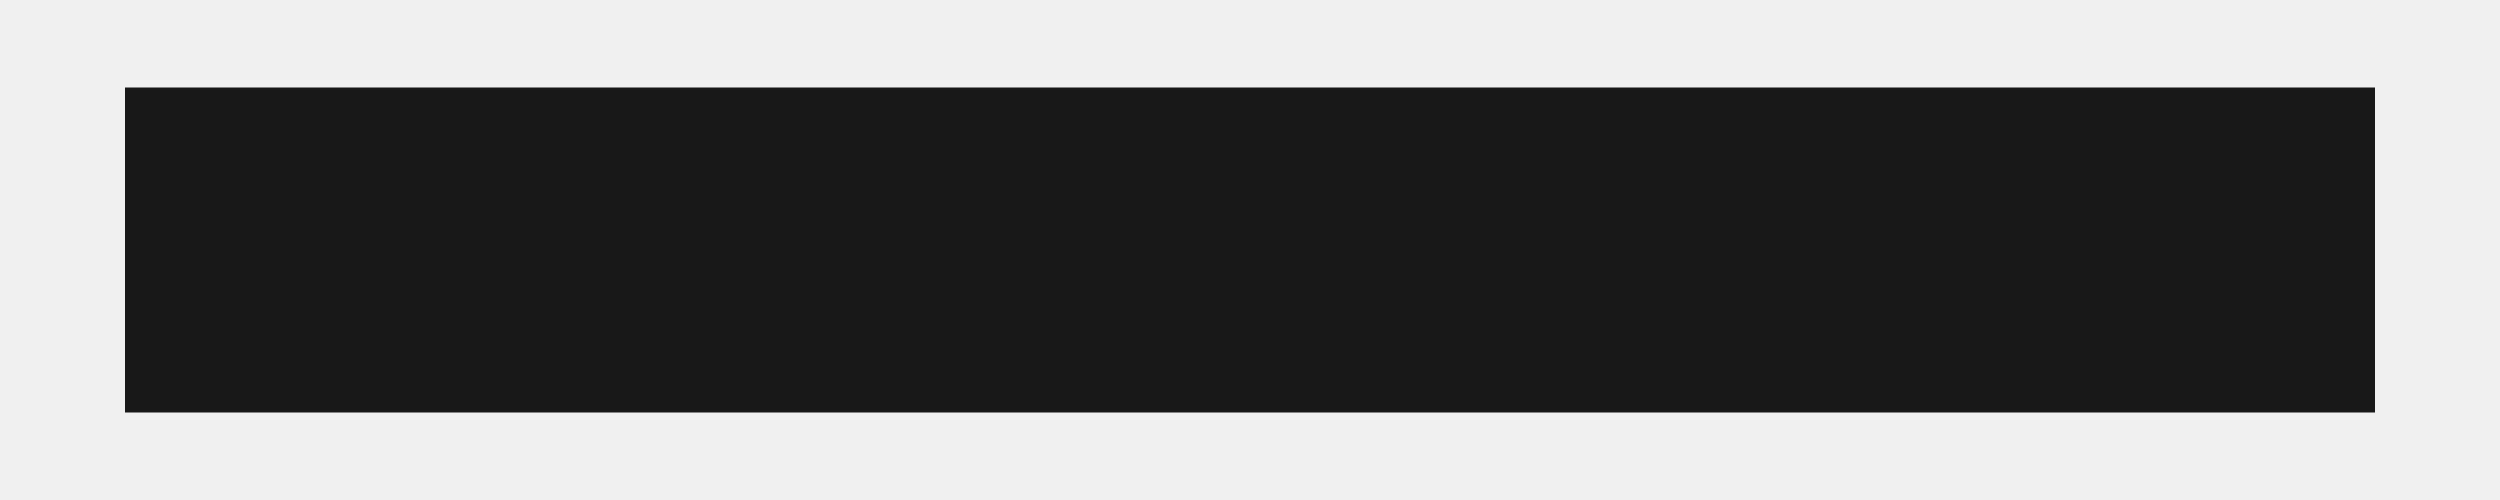
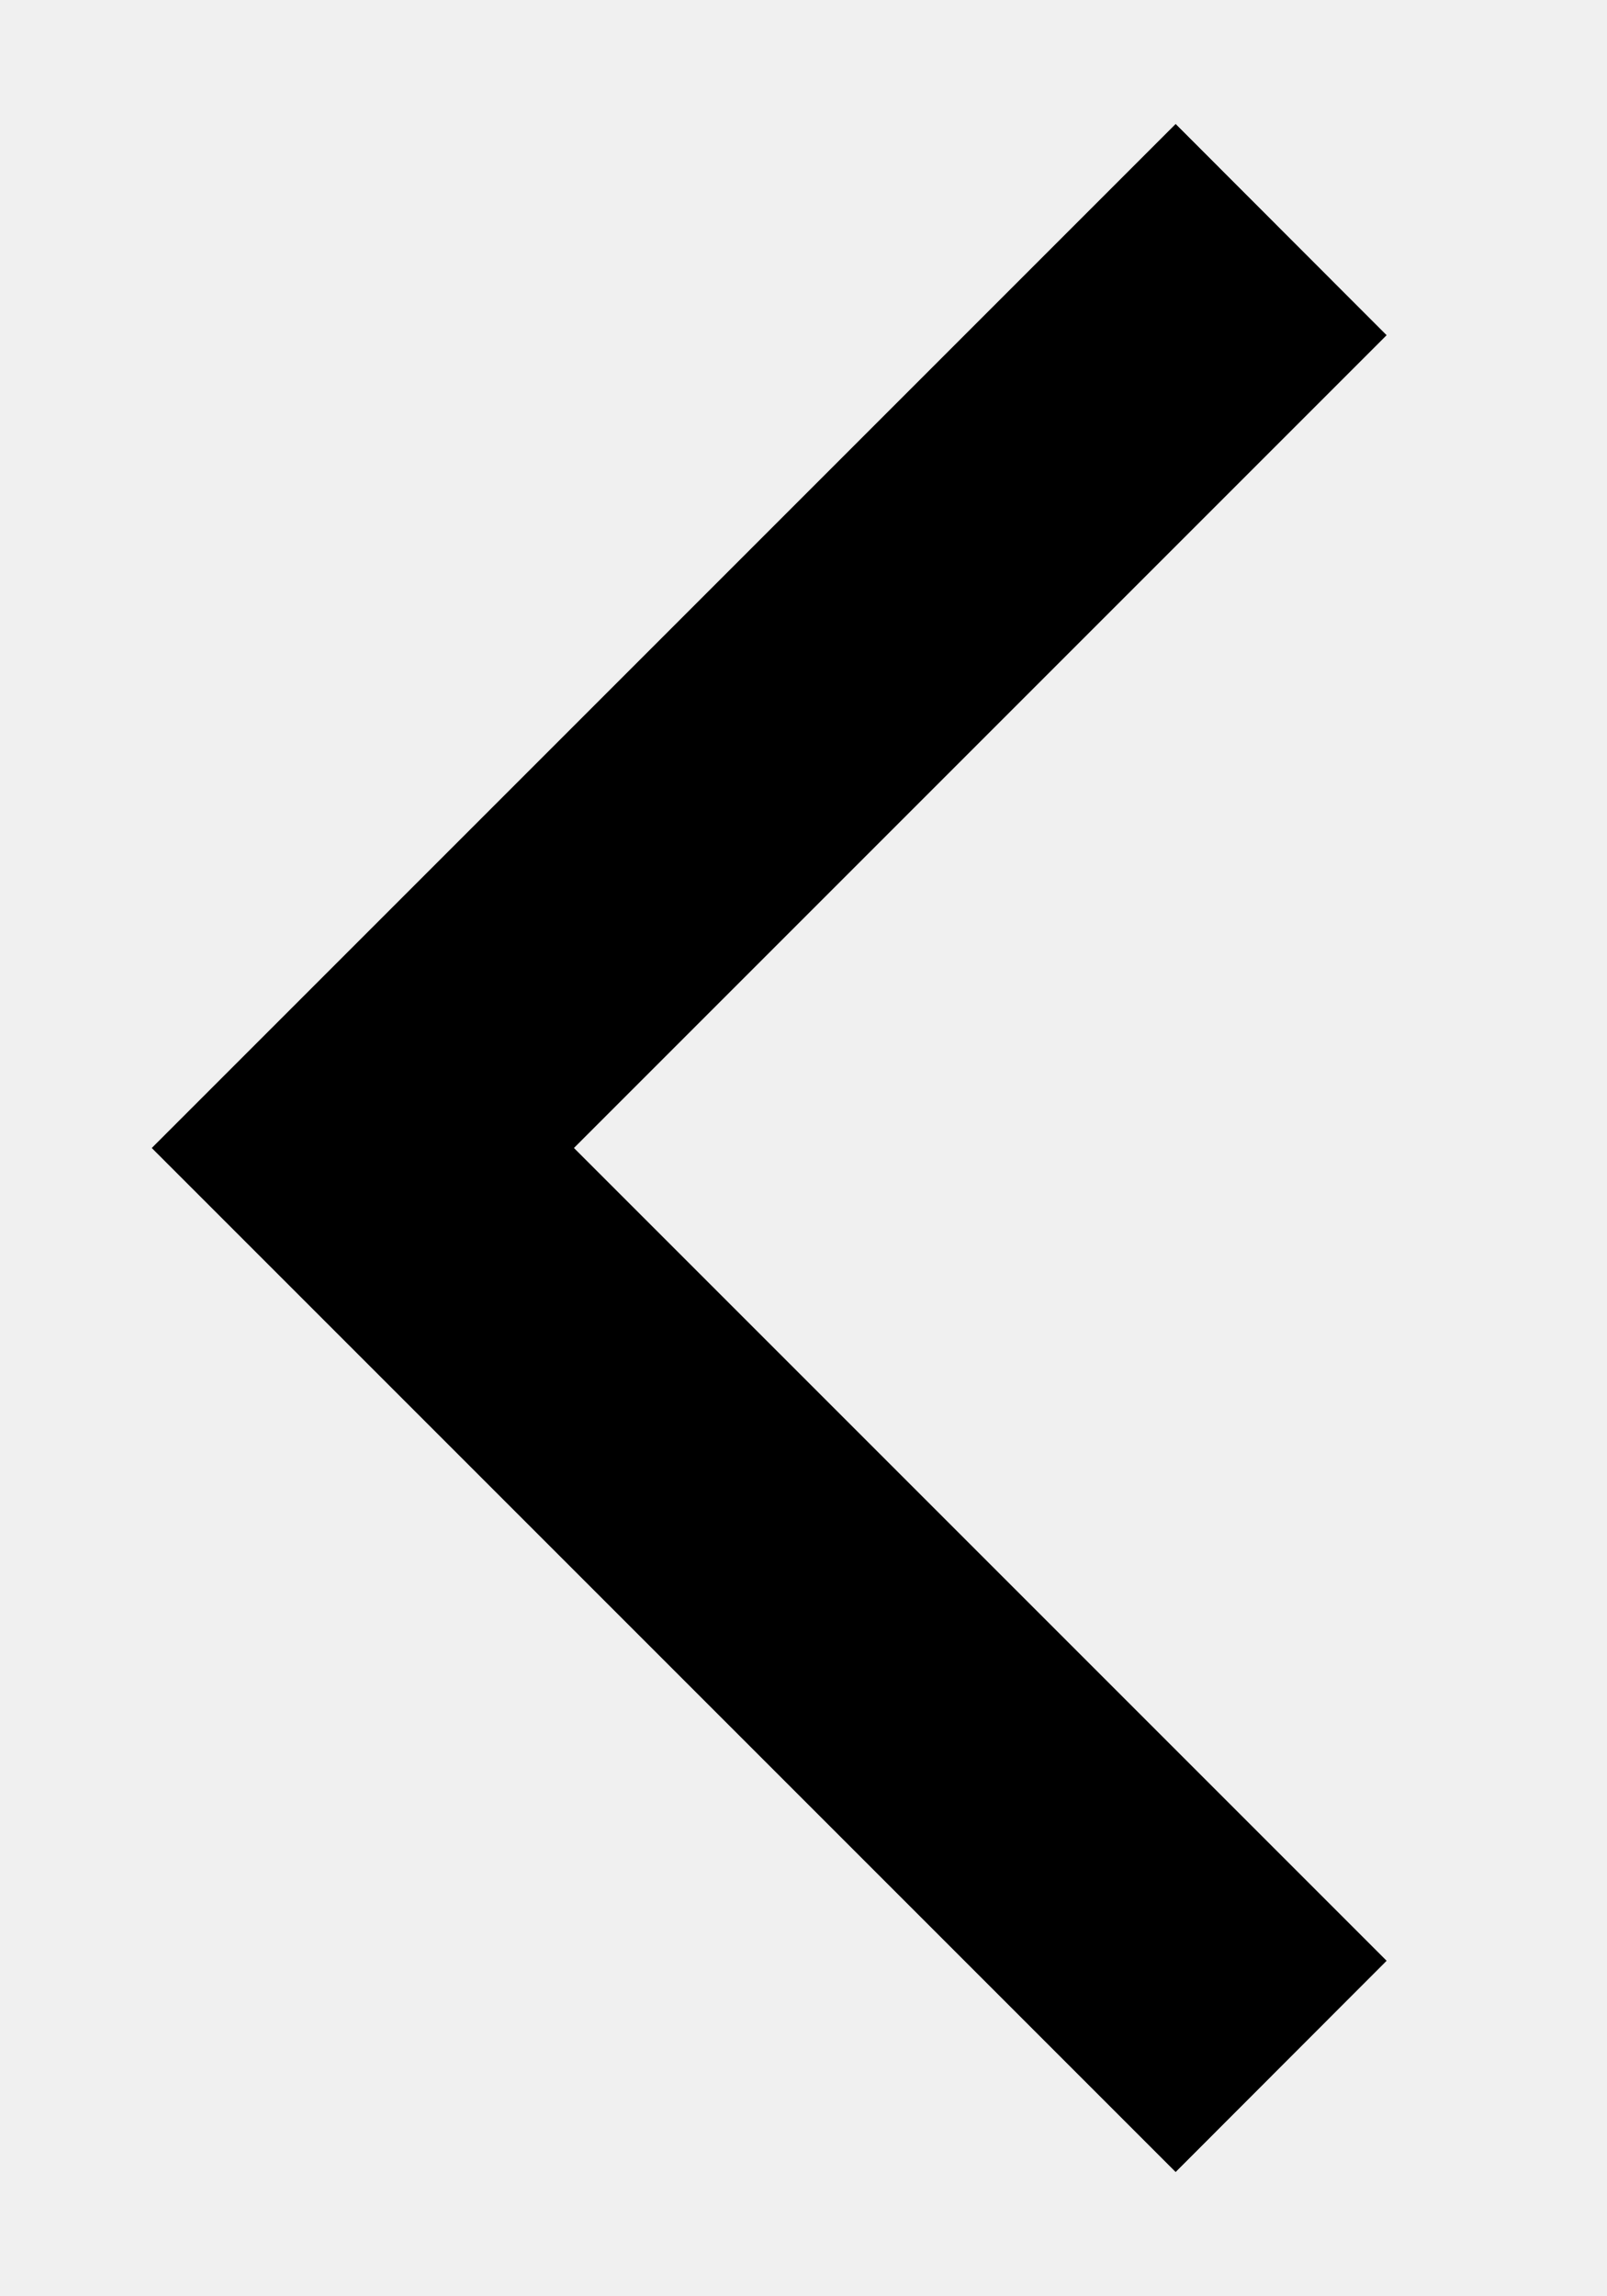
- <svg xmlns="http://www.w3.org/2000/svg" version="1.1" width="10px" height="2px">
+ <svg xmlns="http://www.w3.org/2000/svg" version="1.1" width="7px" height="10px">
  <defs>
    <pattern id="BGPattern" patternUnits="userSpaceOnUse" alignment="0 0" imageRepeat="None" />
-     <mask fill="white" id="Clip633">
-       <path d="M 0.5 0.35  L 9.5 0.35  L 9.5 1.65  L 0.5 1.65  L 0.5 0.35  Z " fill-rule="evenodd" />
+     <mask fill="white" id="Clip347">
+       <path d="M 5.121 0.54  L 6.04 1.46  L 2.5 5  L 6.04 8.54  L 5.121 9.46  L 0.661 5  L 5.121 0.54  Z " fill-rule="evenodd" />
    </mask>
  </defs>
-   <g transform="matrix(1 0 0 1 -55 -727 )">
-     <path d="M 0.5 0.35  L 9.5 0.35  L 9.5 1.65  L 0.5 1.65  L 0.5 0.35  Z " fill-rule="nonzero" fill="rgba(0, 0, 0, 0.898)" stroke="none" transform="matrix(1 0 0 1 55 727 )" class="fill" />
-     <path d="M 0.5 0.35  L 9.5 0.35  L 9.5 1.65  L 0.5 1.65  L 0.5 0.35  Z " stroke-width="0" stroke-dasharray="0" stroke="rgba(255, 255, 255, 0)" fill="none" transform="matrix(1 0 0 1 55 727 )" class="stroke" mask="url(#Clip633)" />
+   <g transform="matrix(1 0 0 1 -299 -723 )">
+     <path d="M 5.121 0.54  L 6.04 1.46  L 2.5 5  L 6.04 8.54  L 5.121 9.46  L 0.661 5  L 5.121 0.54  Z " fill-rule="nonzero" fill="rgba(0, 0, 0, 1)" stroke="none" transform="matrix(1 0 0 1 299 723 )" class="fill" />
+     <path d="M 5.121 0.54  L 6.04 1.46  L 2.5 5  L 6.04 8.54  L 5.121 9.46  L 0.661 5  L 5.121 0.54  Z " stroke-width="0" stroke-dasharray="0" stroke="rgba(255, 255, 255, 0)" fill="none" transform="matrix(1 0 0 1 299 723 )" class="stroke" mask="url(#Clip347)" />
  </g>
</svg>
